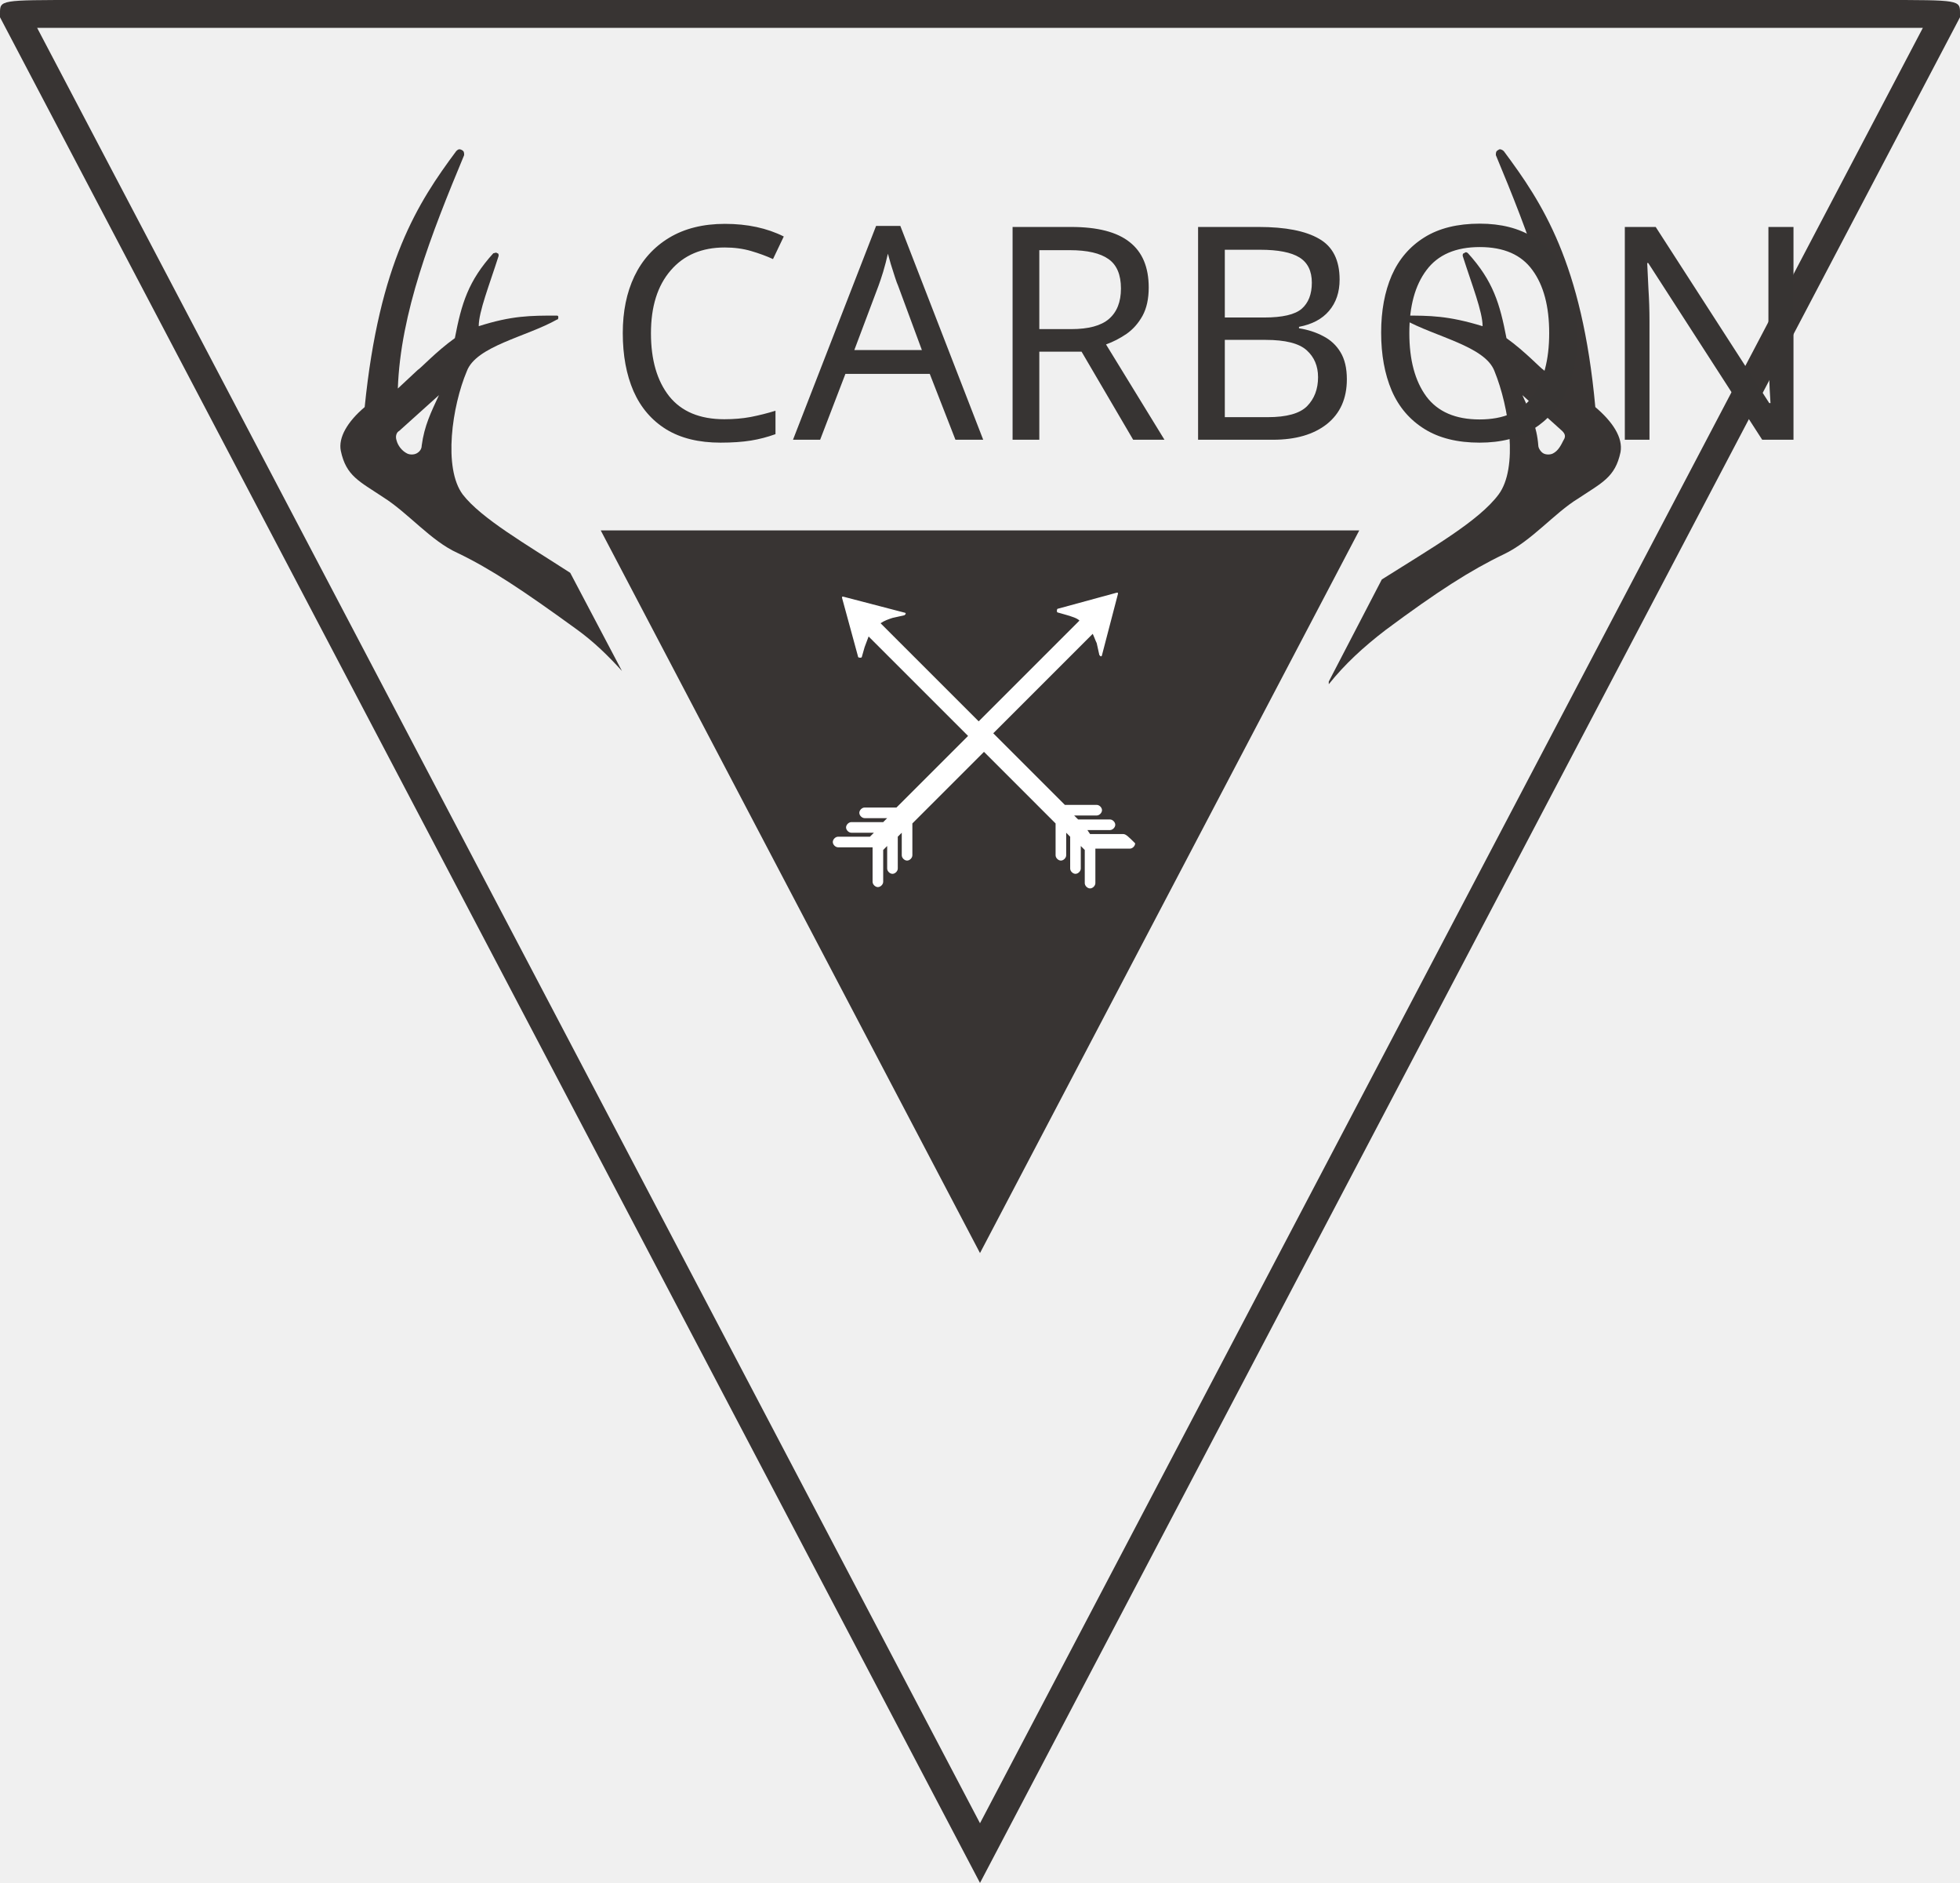
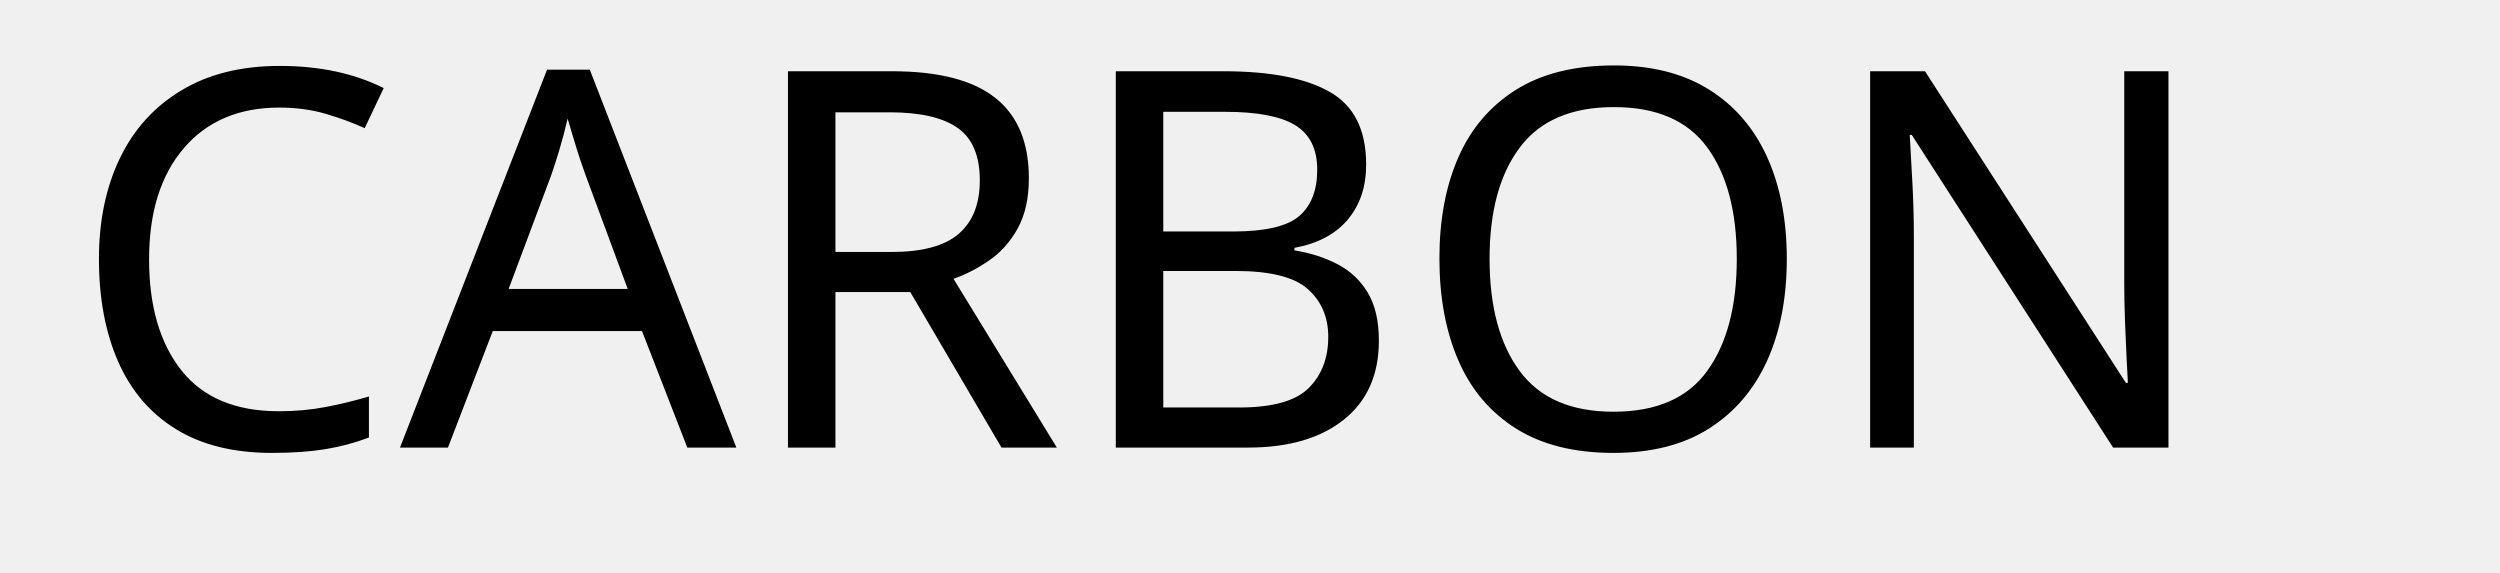
- <svg xmlns="http://www.w3.org/2000/svg" version="1.1" id="Layer_1" x="0px" y="0px" width="147.8px" height="142px" viewBox="0 0 147.8 142" style="enable-background:new 0 0 147.8 142;" xml:space="preserve">
+ <svg xmlns="http://www.w3.org/2000/svg" version="1.1" id="Layer_1" x="0px" y="0px" width="322.5px" height="73.9px" viewBox="0 0 322.5 73.9" style="enable-background:new 0 0 322.5 73.9;" xml:space="preserve">
  <style type="text/css">
- 	.st0{fill:#383433;}
- 	.st1{display:none;fill:#383433;}
- 	.st2{display:none;}
- 	.st3{display:inline;fill:#383433;}
- 	.st4{fill:#FFFFFF;}
- 	.st5{fill:#373433;}
- 	.st6{font-family:'DINCondensed-Bold';}
- 	.st7{font-size:22.488;}
+ 	.st0{font-family:'NFSfont';}
+ 	.st1{font-size:68px;}
</style>
-   <path class="st0" d="M141.9,0h-52H6C0,0,0,0,0,1v0.3L73.9,142L147.8,1.3V1C147.8,0,147.8,0,141.9,0z M73.9,137.5L2.8,2.1  c6.6,0,30.2,0,30.2,0c1.1,0,97.9,0,112,0L73.9,137.5z" />
-   <path class="st1" d="M55.5,112.8C27.7,105.9,8.3,81.1,8.3,52.5c0-7.7,0.4-15.8,3.3-23c0.2-0.6-0.1-1.2-0.6-1.5  c-0.6-0.2-1.2,0.1-1.5,0.6c-3,7.6-3.4,15.9-3.4,23.8c0,29.7,20.1,55.4,48.8,62.5c0.1,0,0.2,0,0.3,0c0.5,0,1-0.3,1.1-0.8  C56.4,113.6,56.1,113,55.5,112.8z" />
-   <path class="st1" d="M136.7,27.7c-0.6,0.2-0.9,0.9-0.6,1.5c3,7.4,3.4,15.5,3.4,23.3c0,28.4-19.2,53.2-46.6,60.2  c-0.6,0.2-1,0.8-0.8,1.4c0.1,0.5,0.6,0.8,1.1,0.8c0.1,0,0.2,0,0.3,0c28.4-7.3,48.3-33,48.3-62.4c0-8-0.4-16.4-3.5-24.1  C137.9,27.8,137.3,27.5,136.7,27.7z" />
-   <path class="st1" d="M33.4-0.7c0.3,0,0.5-0.1,0.7-0.3c11.1-9.3,25.3-14.4,39.8-14.4c14.2,0,28.1,4.9,39.1,13.8  c0.5,0.4,1.2,0.3,1.6-0.2c0.4-0.5,0.3-1.2-0.2-1.6C103-12.5,88.6-17.6,73.9-17.6c-15,0-29.7,5.3-41.2,14.9c-0.5,0.4-0.5,1.1-0.1,1.6  C32.8-0.8,33.1-0.7,33.4-0.7z" />
-   <g>
-     <g>
-       <path class="st0" d="M120.3,30.7c-1-10.9-4-15.4-6.9-19.3c-0.1-0.1-0.3-0.2-0.4-0.1c-0.2,0.1-0.2,0.2-0.2,0.4c2.5,6,4.8,12,5,17.6    l-1.4-1.4c-0.2-0.1-1.4-1.4-2.8-2.4c-0.5-2.6-1-4.3-2.9-6.4c-0.1-0.1-0.2-0.1-0.3,0c-0.1,0-0.1,0.1-0.1,0.2    c0.7,2.2,1.5,4.2,1.5,5.3c-2.6-0.8-4-0.8-5.9-0.8c-0.1,0-0.1,0-0.1,0.1c0,0.1,0,0.1,0.1,0.2c2.3,1.3,6.1,2,6.8,3.9    c1.1,2.7,1.8,7.3,0.3,9.3c-1.5,2-5,4-8.8,6.4l-4,7.7c0,0.1,0,0.1,0,0.2c1.2-1.5,2.6-2.8,4.3-4.1c3.9-2.9,6.4-4.5,8.9-5.7    c2.1-1,3.8-3.1,5.6-4.2c1.8-1.2,2.8-1.6,3.2-3.5C122.4,33,121.6,31.8,120.3,30.7z M117.9,33.2c-0.2,0.4-0.4,0.8-0.8,1    c-0.2,0.1-0.5,0.1-0.7,0c-0.2-0.1-0.4-0.4-0.4-0.6c-0.1-1.4-0.6-2.5-1.2-3.8l3,2.7C118,32.7,118.1,32.9,117.9,33.2z" />
-     </g>
-     <g>
-       <path class="st0" d="M34.9,37.3c-1.5-2-0.8-6.7,0.3-9.3c0.7-1.9,4.5-2.6,6.8-3.9c0.1,0,0.1-0.1,0.1-0.2c0-0.1-0.1-0.1-0.1-0.1    c-2,0-3.4,0-5.9,0.8c0-1.1,0.8-3.1,1.5-5.3c0-0.1,0-0.2-0.1-0.2c-0.1-0.1-0.2,0-0.3,0c-1.9,2.1-2.4,3.8-2.9,6.4    c-1.4,1-2.6,2.3-2.8,2.4L30,29.3c0.2-5.7,2.5-11.6,5-17.6c0-0.2,0-0.3-0.2-0.4c-0.2-0.1-0.3,0-0.4,0.1c-2.9,3.9-5.8,8.4-6.9,19.3    c-1.3,1.1-2,2.3-1.8,3.3c0.4,1.9,1.4,2.3,3.2,3.5c1.9,1.2,3.6,3.3,5.6,4.2c2.5,1.2,4.9,2.8,8.9,5.7c1.4,1,2.5,2.1,3.5,3.2    l-3.9-7.4C39.6,41,36.3,39.1,34.9,37.3z M31.8,33.6c0,0.3-0.2,0.5-0.4,0.6c-0.2,0.1-0.5,0.1-0.7,0c-0.4-0.2-0.7-0.6-0.8-1    c-0.1-0.3,0-0.6,0.2-0.7l3-2.7C32.5,31.1,32,32.1,31.8,33.6z" />
-     </g>
-   </g>
-   <g>
-     <polygon class="st0" points="45.3,40 73.9,94.5 102.5,40  " />
-   </g>
-   <g class="st2">
-     <path class="st3" d="M46.4,14.7h2.5v9H51v-9h2.5v19.4H51v-8h-2.1v8h-2.5V14.7z" />
-     <path class="st3" d="M55.7,14.7h2.5v19.4h-2.5V14.7z" />
-     <path class="st3" d="M60.5,14.7h5.4c0.9,0,1.7,0.8,1.7,1.7v7.3c0,0.9-0.8,1.6-1.7,1.6H63v8.8h-2.5v-8.8V14.7z M65.1,17.2H63v5.6   h2.1V17.2z" />
-     <path class="st3" d="M71.7,28.3v3.4h2.1v-6.3h-2.9c-1,0-1.7-0.8-1.7-1.6v-7.4c0-1,0.7-1.7,1.7-1.7h3.8c0.9,0,1.7,0.7,1.7,1.6v4.1   h-2.5v-3.2h-2.1v5.7h2.9c0.9,0,1.7,0.8,1.7,1.7v8c0,0.9-0.8,1.6-1.7,1.6h-3.8c-0.9,0-1.7-0.7-1.7-1.6v-4.2H71.7z" />
-     <path class="st3" d="M79.9,17.2h-2.2v-2.5h6.9v2.5h-2.2v16.9h-2.5V17.2z" />
-     <path class="st3" d="M92.5,34.1H86V14.7h6.2v2.5h-3.7v5.4h2.6v2.5h-2.6v6.6h3.9V34.1z" />
-     <path class="st3" d="M99,25.9h-2.1v8.2h-2.5V14.7h5.1c0.9,0,1.7,0.8,1.7,1.7v6.8c0,0.7-0.4,1.2-0.9,1.4c0.8,0.2,1.2,0.9,1.2,1.6v8   H99V25.9z M96.9,23.4h1.8v-6.2h-1.8V23.4z" />
-   </g>
-   <path class="st4" d="M84.7,62.9h-2.5l0,0L82,62.6h1.7c0.2,0,0.4-0.2,0.4-0.4c0-0.2-0.2-0.4-0.4-0.4h-2.4l-0.3-0.3h1.7  c0.2,0,0.4-0.2,0.4-0.4c0-0.2-0.2-0.4-0.4-0.4h-2.4l-5.4-5.4l7.5-7.5c0.1,0.2,0.2,0.5,0.3,0.7l0.2,0.9c0,0,0.1,0.1,0.1,0.1  c0,0,0.1,0,0.1-0.1l1.2-4.6c0,0,0-0.1,0-0.1c0,0-0.1,0-0.1,0l-4.4,1.2c-0.1,0-0.1,0.1-0.1,0.2c0,0.1,0.1,0.1,0.1,0.1l0.7,0.2  c0.3,0.1,0.7,0.2,0.9,0.4l-7.6,7.6L66.4,47c0.3-0.2,0.6-0.3,0.9-0.4l0.9-0.2c0,0,0.1-0.1,0.1-0.1c0,0,0-0.1-0.1-0.1l-4.6-1.2  c0,0-0.1,0-0.1,0c0,0,0,0.1,0,0.1l1.2,4.4c0,0.1,0.1,0.1,0.2,0.1c0.1,0,0.1-0.1,0.1-0.1l0.2-0.7c0.1-0.3,0.2-0.5,0.3-0.8l7.5,7.5  l-5.4,5.4h-2.4c-0.2,0-0.4,0.2-0.4,0.4c0,0.2,0.2,0.4,0.4,0.4h1.7l-0.3,0.3h-2.4c-0.2,0-0.4,0.2-0.4,0.4c0,0.2,0.2,0.4,0.4,0.4h1.7  l-0.3,0.3h-2.4c-0.2,0-0.4,0.2-0.4,0.4c0,0.2,0.2,0.4,0.4,0.4h2.6v2.6c0,0.2,0.2,0.4,0.4,0.4c0.2,0,0.4-0.2,0.4-0.4v-2.4l0.3-0.3  v1.7c0,0.2,0.2,0.4,0.4,0.4c0.2,0,0.4-0.2,0.4-0.4v-2.4l0.3-0.3v1.7c0,0.2,0.2,0.4,0.4,0.4c0.2,0,0.4-0.2,0.4-0.4v-2.4l5.4-5.4  l5.4,5.4v2.4c0,0.2,0.2,0.4,0.4,0.4s0.4-0.2,0.4-0.4v-1.7l0.3,0.3v2.4c0,0.2,0.2,0.4,0.4,0.4c0.2,0,0.4-0.2,0.4-0.4v-1.7l0.3,0.3  l0,0v2.5c0,0.2,0.2,0.4,0.4,0.4c0.2,0,0.4-0.2,0.4-0.4v-2.6h2.6c0.2,0,0.4-0.2,0.4-0.4C85.1,63.1,84.9,62.9,84.7,62.9z" />
-   <text transform="matrix(1 0 0 1 45.5874 33.1635)" class="st5 st6 st7">CARBON</text>
+   <text transform="matrix(1 0 0 1 8.6221 57.7373)" class="st0 st1">CARBON</text>
</svg>
